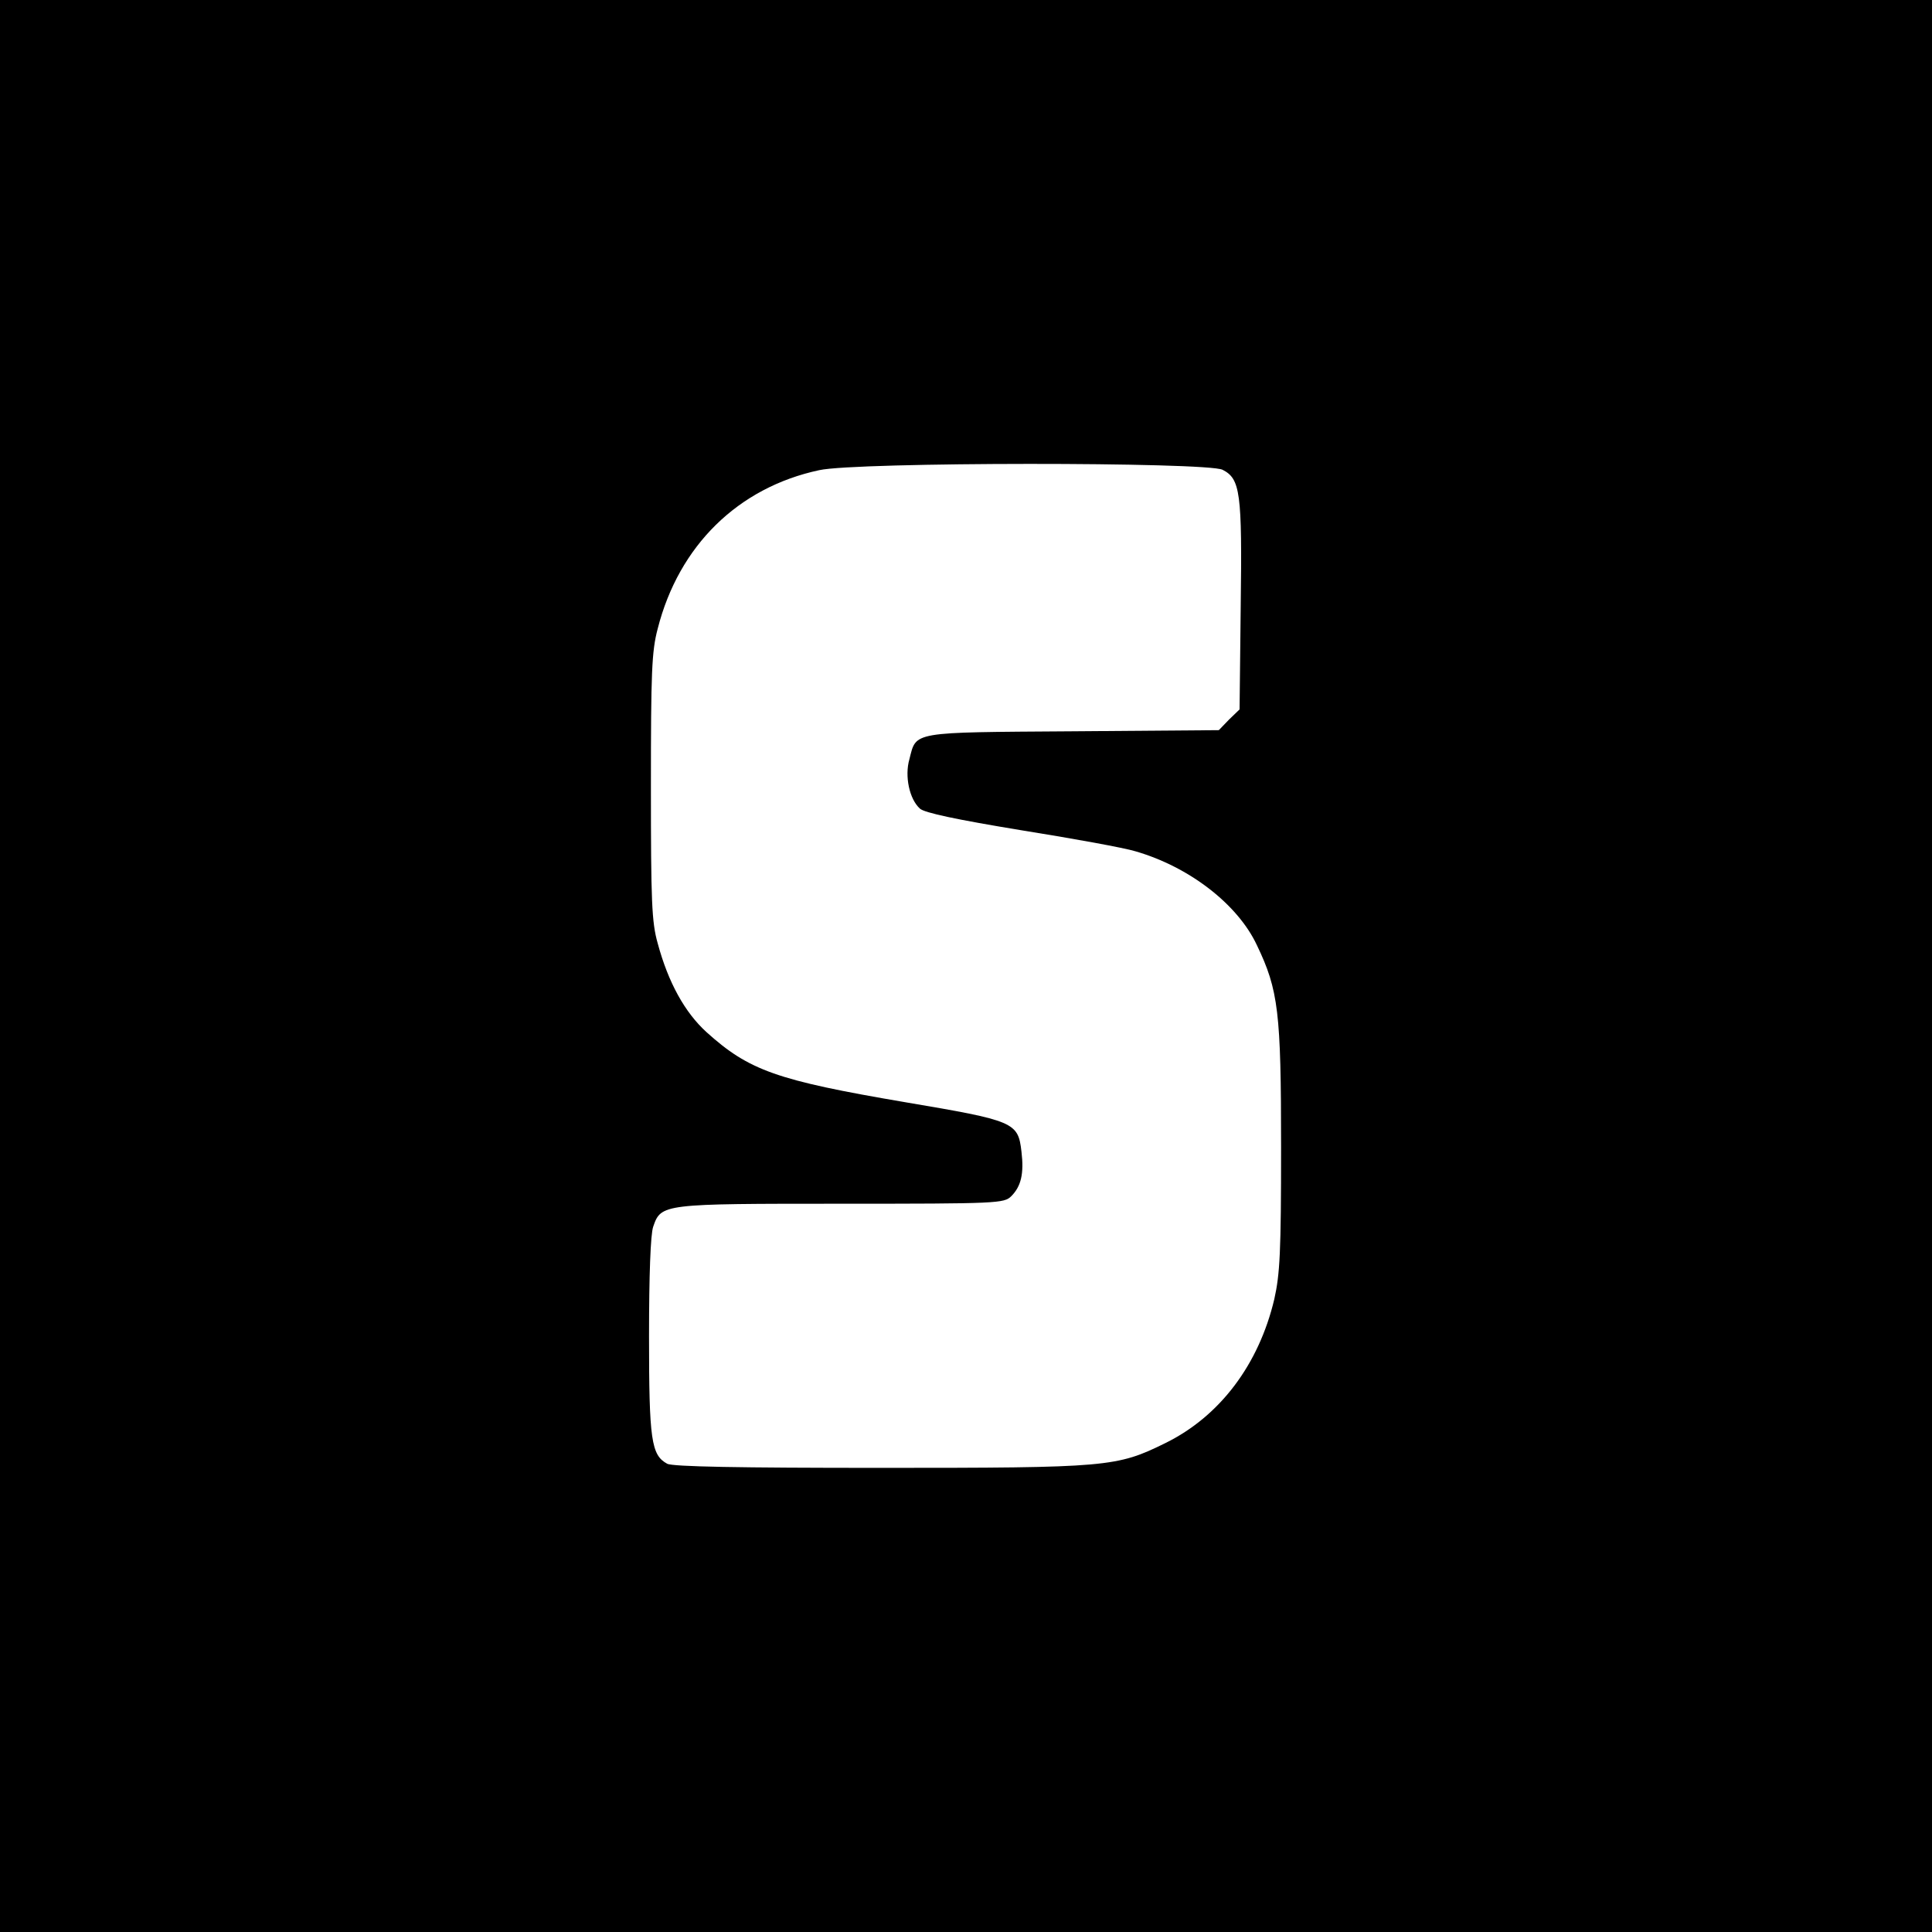
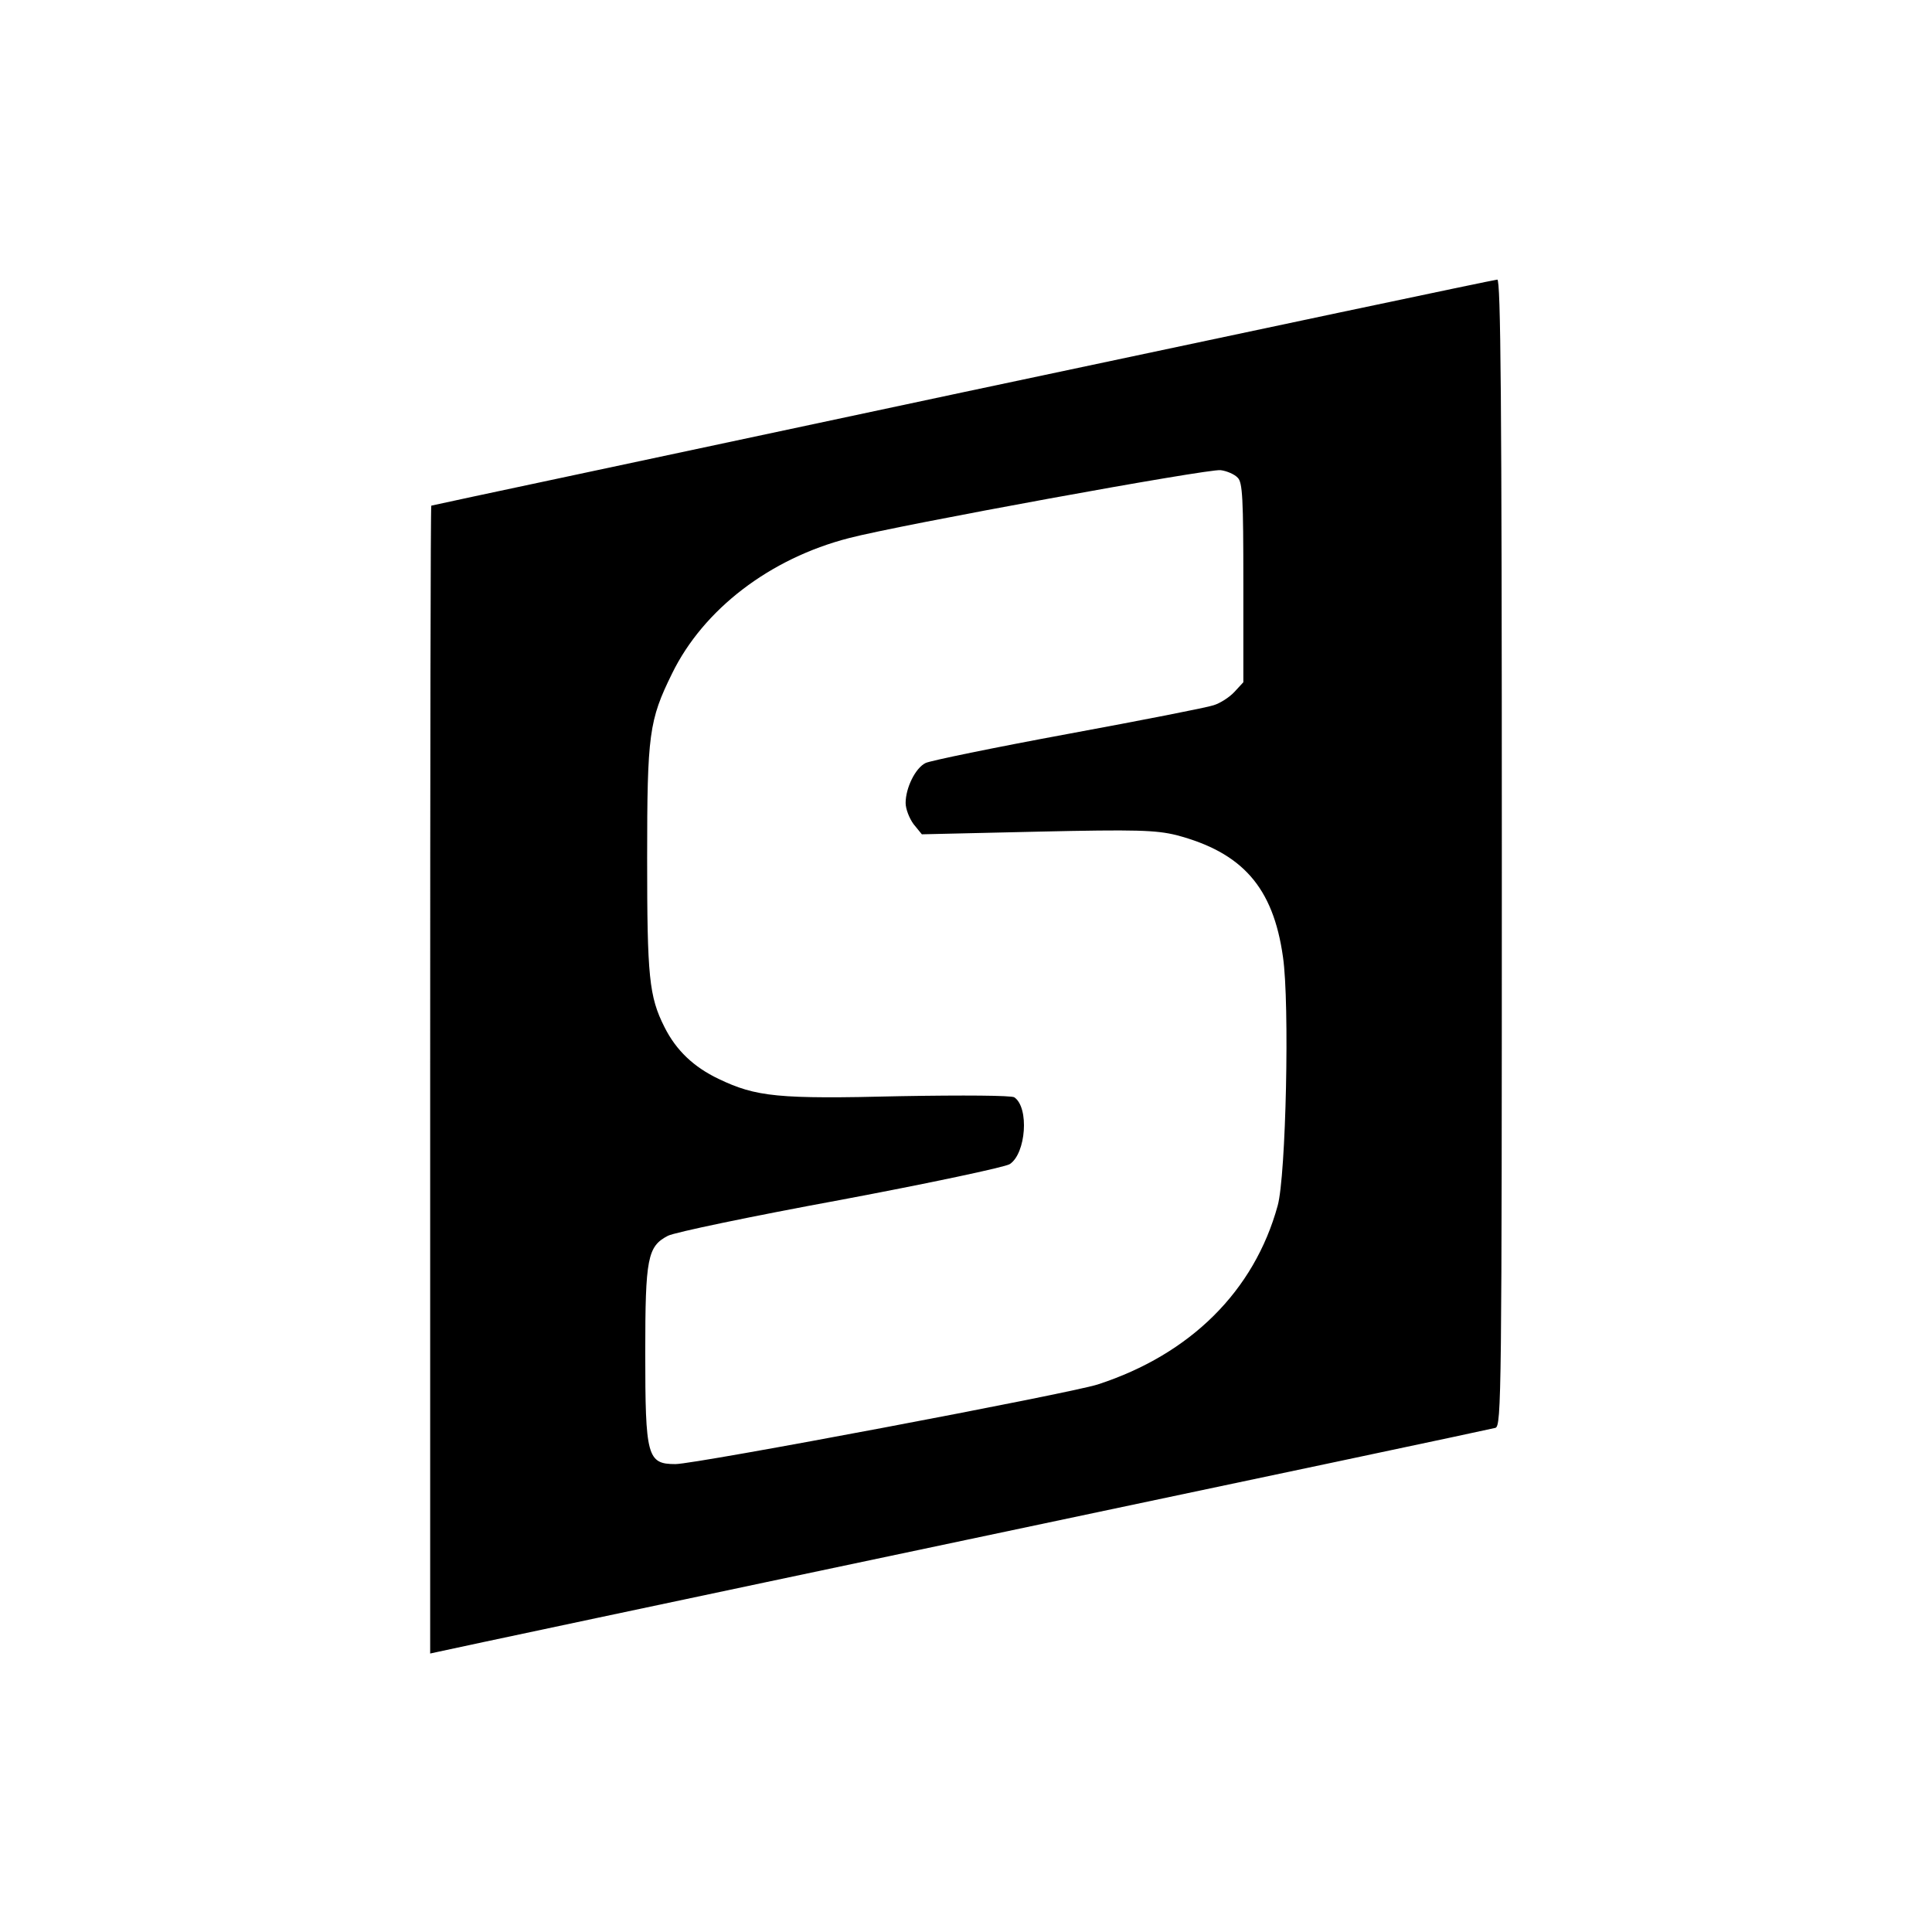
<svg xmlns="http://www.w3.org/2000/svg" version="1.0" width="512pt" height="512pt" viewBox="0 0 512 512" preserveAspectRatio="xMidYMid meet">
  <g transform="translate(0,512) scale(0.1,-0.1)" fill="#000000" stroke="none">
-     <path d="M0 2560 l0 -2560 2560 0 2560 0 0 2560 0 2560 -2560 0 -2560 0 0 -2560z m3240 1315 c47 -24 52 -60 48 -362 l-3 -273 -28 -27 -27 -28 -387 -3 c-432 -3 -414 0 -433 -74 -13 -45 0 -106 28 -131 12 -11 97 -29 267 -57 138 -22 275 -47 304 -56 142 -41 271 -140 322 -249 57 -119 64 -177 64 -535 0 -279 -3 -336 -18 -403 -41 -173 -144 -310 -288 -381 -130 -64 -151 -66 -757 -66 -370 0 -550 3 -564 11 -42 23 -48 62 -48 337 0 164 4 271 11 291 21 61 24 61 499 61 415 0 431 1 450 20 26 26 34 60 27 118 -9 78 -18 82 -308 131 -341 58 -414 84 -527 186 -57 52 -101 131 -129 235 -16 56 -18 112 -18 415 0 303 2 359 18 419 56 220 213 374 428 420 98 22 1028 22 1069 1z" />
+     <path d="M2550 4080 c-773 -165 -1406 -299 -1407 -300 -2 0 -3 -684 -3 -1521 l0 -1521 23 5 c12 3 643 137 1402 297 759 160 1388 293 1398 296 16 5 17 86 17 1525 0 1209 -3 1519 -12 1518 -7 0 -645 -135 -1418 -299z m730 -226 c13 -12 15 -56 15 -279 l0 -263 -24 -26 c-13 -14 -38 -30 -55 -35 -17 -6 -191 -40 -386 -76 -195 -36 -365 -71 -377 -77 -27 -13 -53 -66 -53 -106 0 -16 10 -41 21 -56 l22 -27 306 7 c265 6 314 4 368 -9 175 -46 257 -138 283 -323 18 -123 8 -580 -14 -659 -62 -226 -231 -394 -477 -474 -75 -24 -1065 -211 -1119 -211 -75 0 -80 20 -80 296 0 250 6 281 60 309 17 9 223 52 457 95 234 44 437 87 449 95 43 28 52 150 12 177 -7 5 -134 6 -303 3 -323 -8 -381 -2 -481 46 -65 31 -112 75 -143 137 -41 81 -46 134 -46 447 0 330 5 366 66 490 83 170 259 305 469 359 129 34 956 185 985 180 16 -2 37 -11 45 -20z" />
  </g>
</svg>
